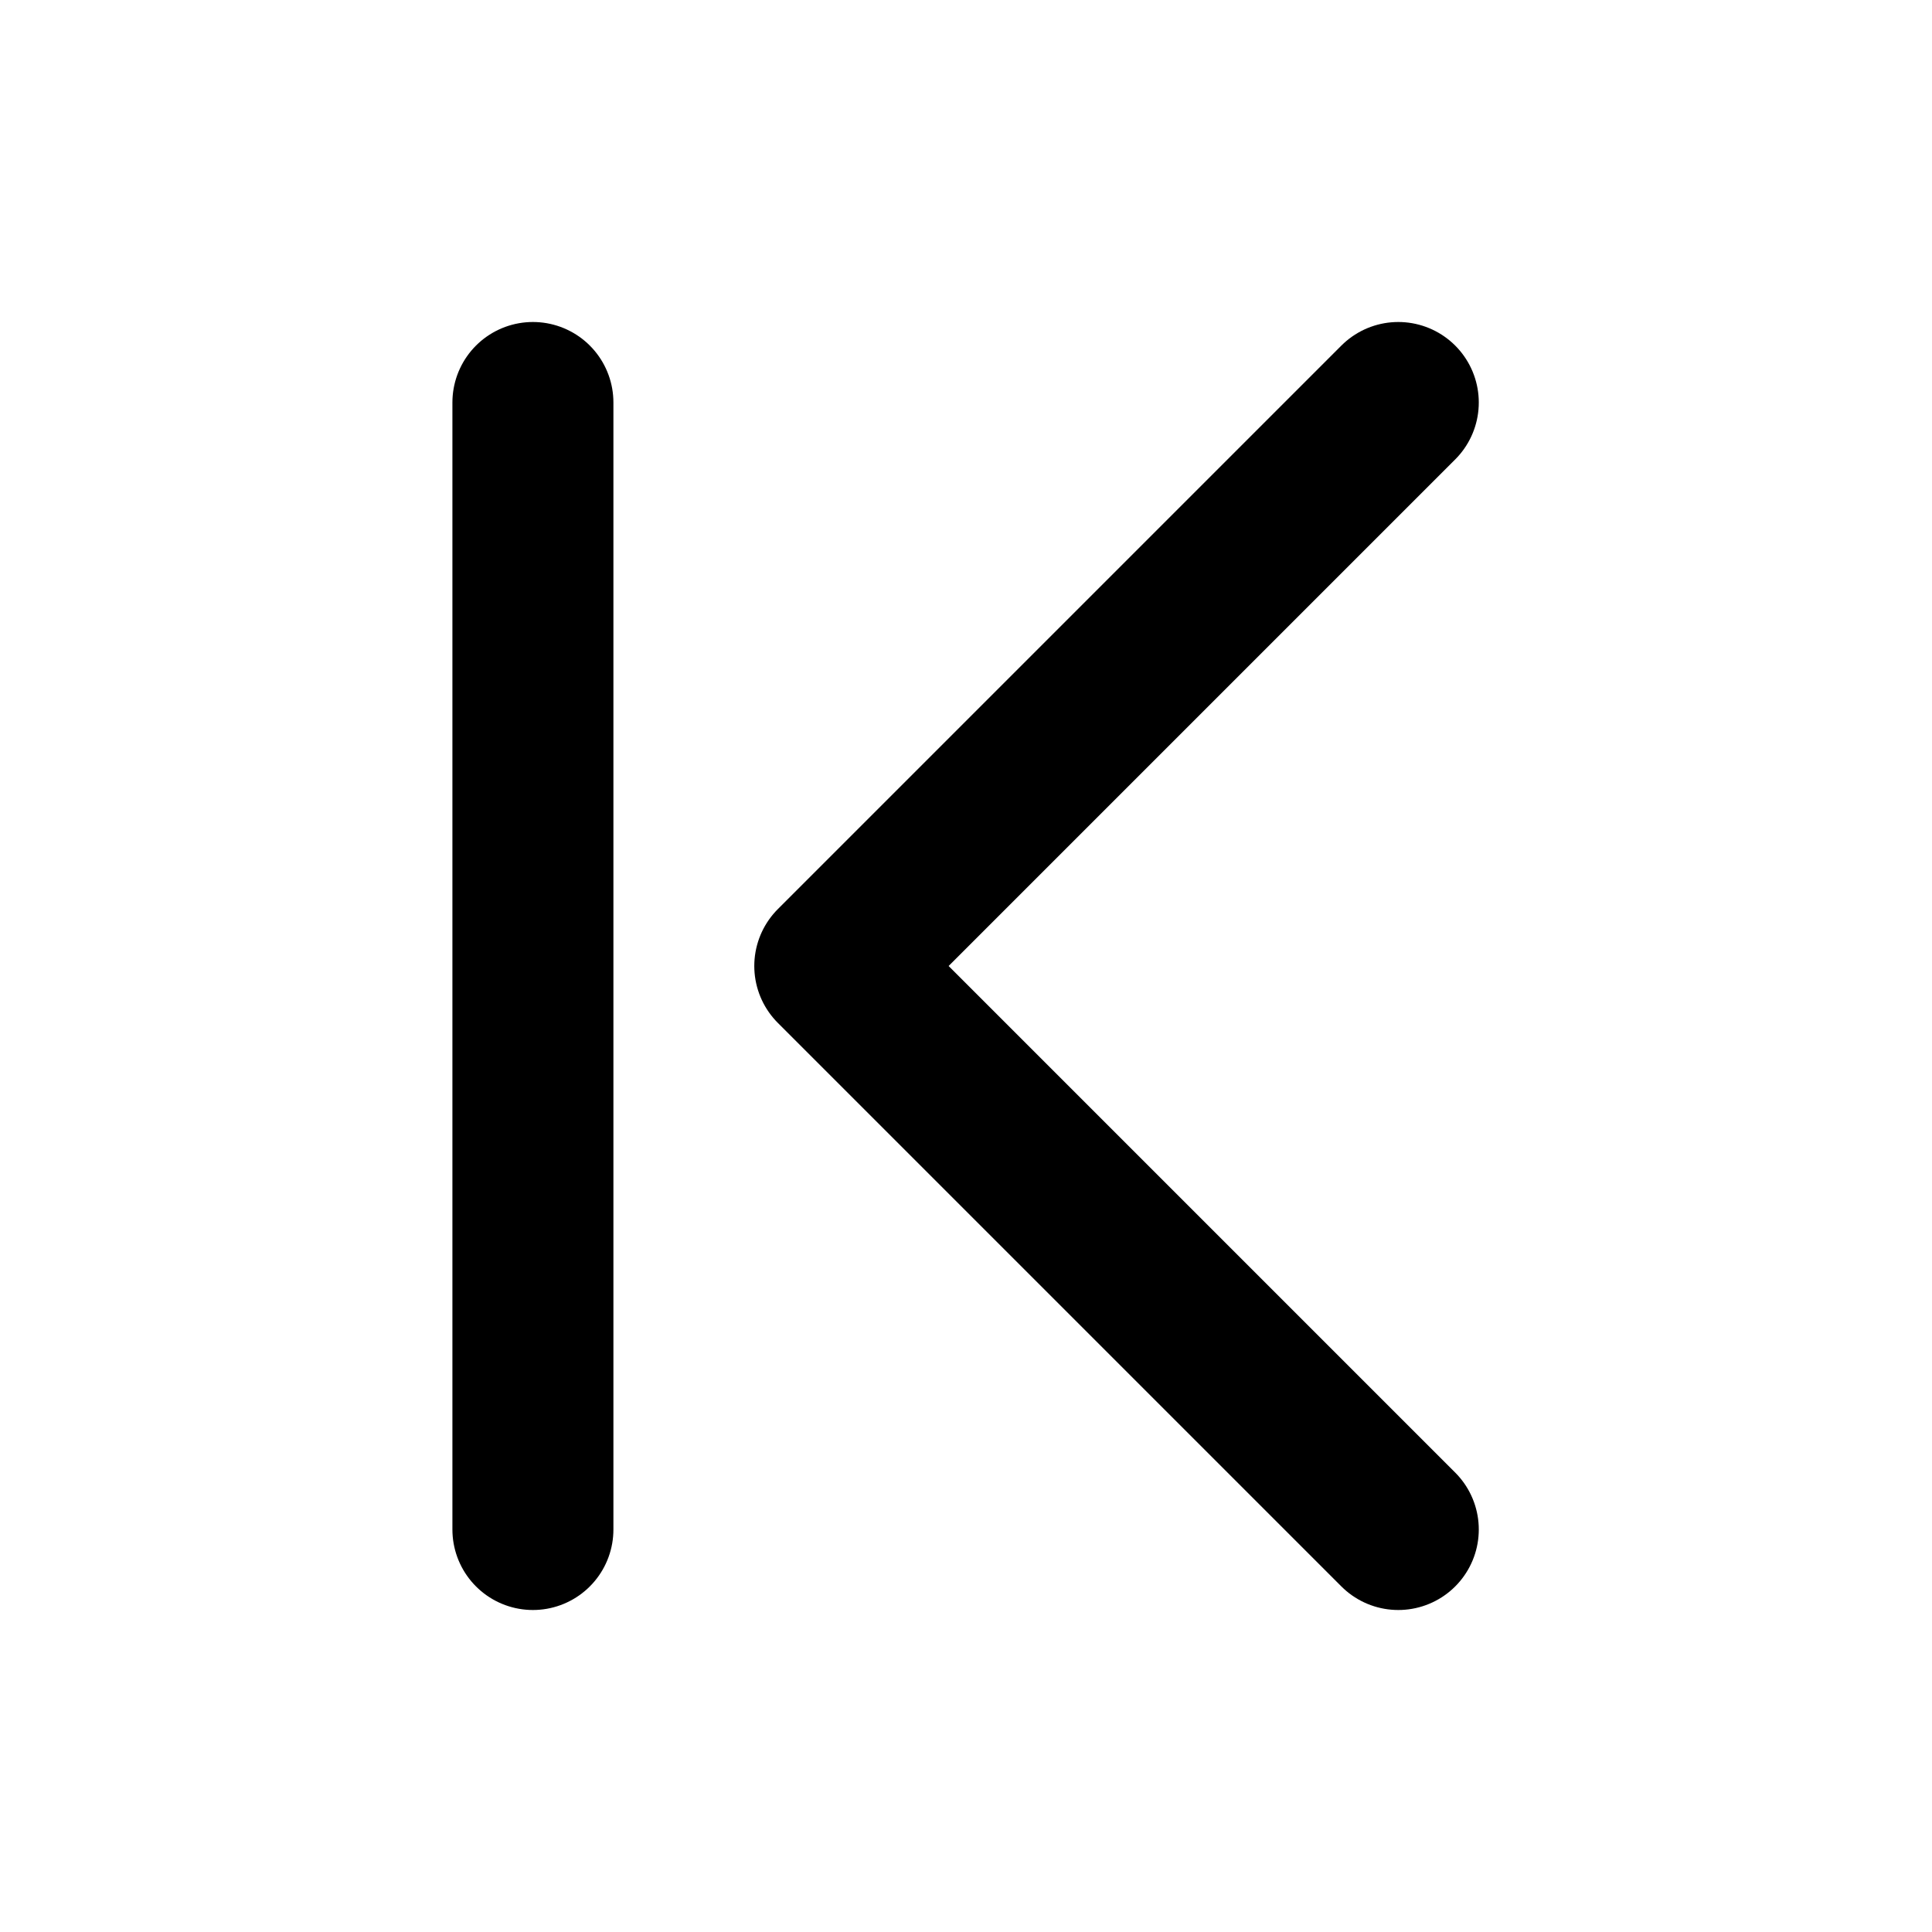
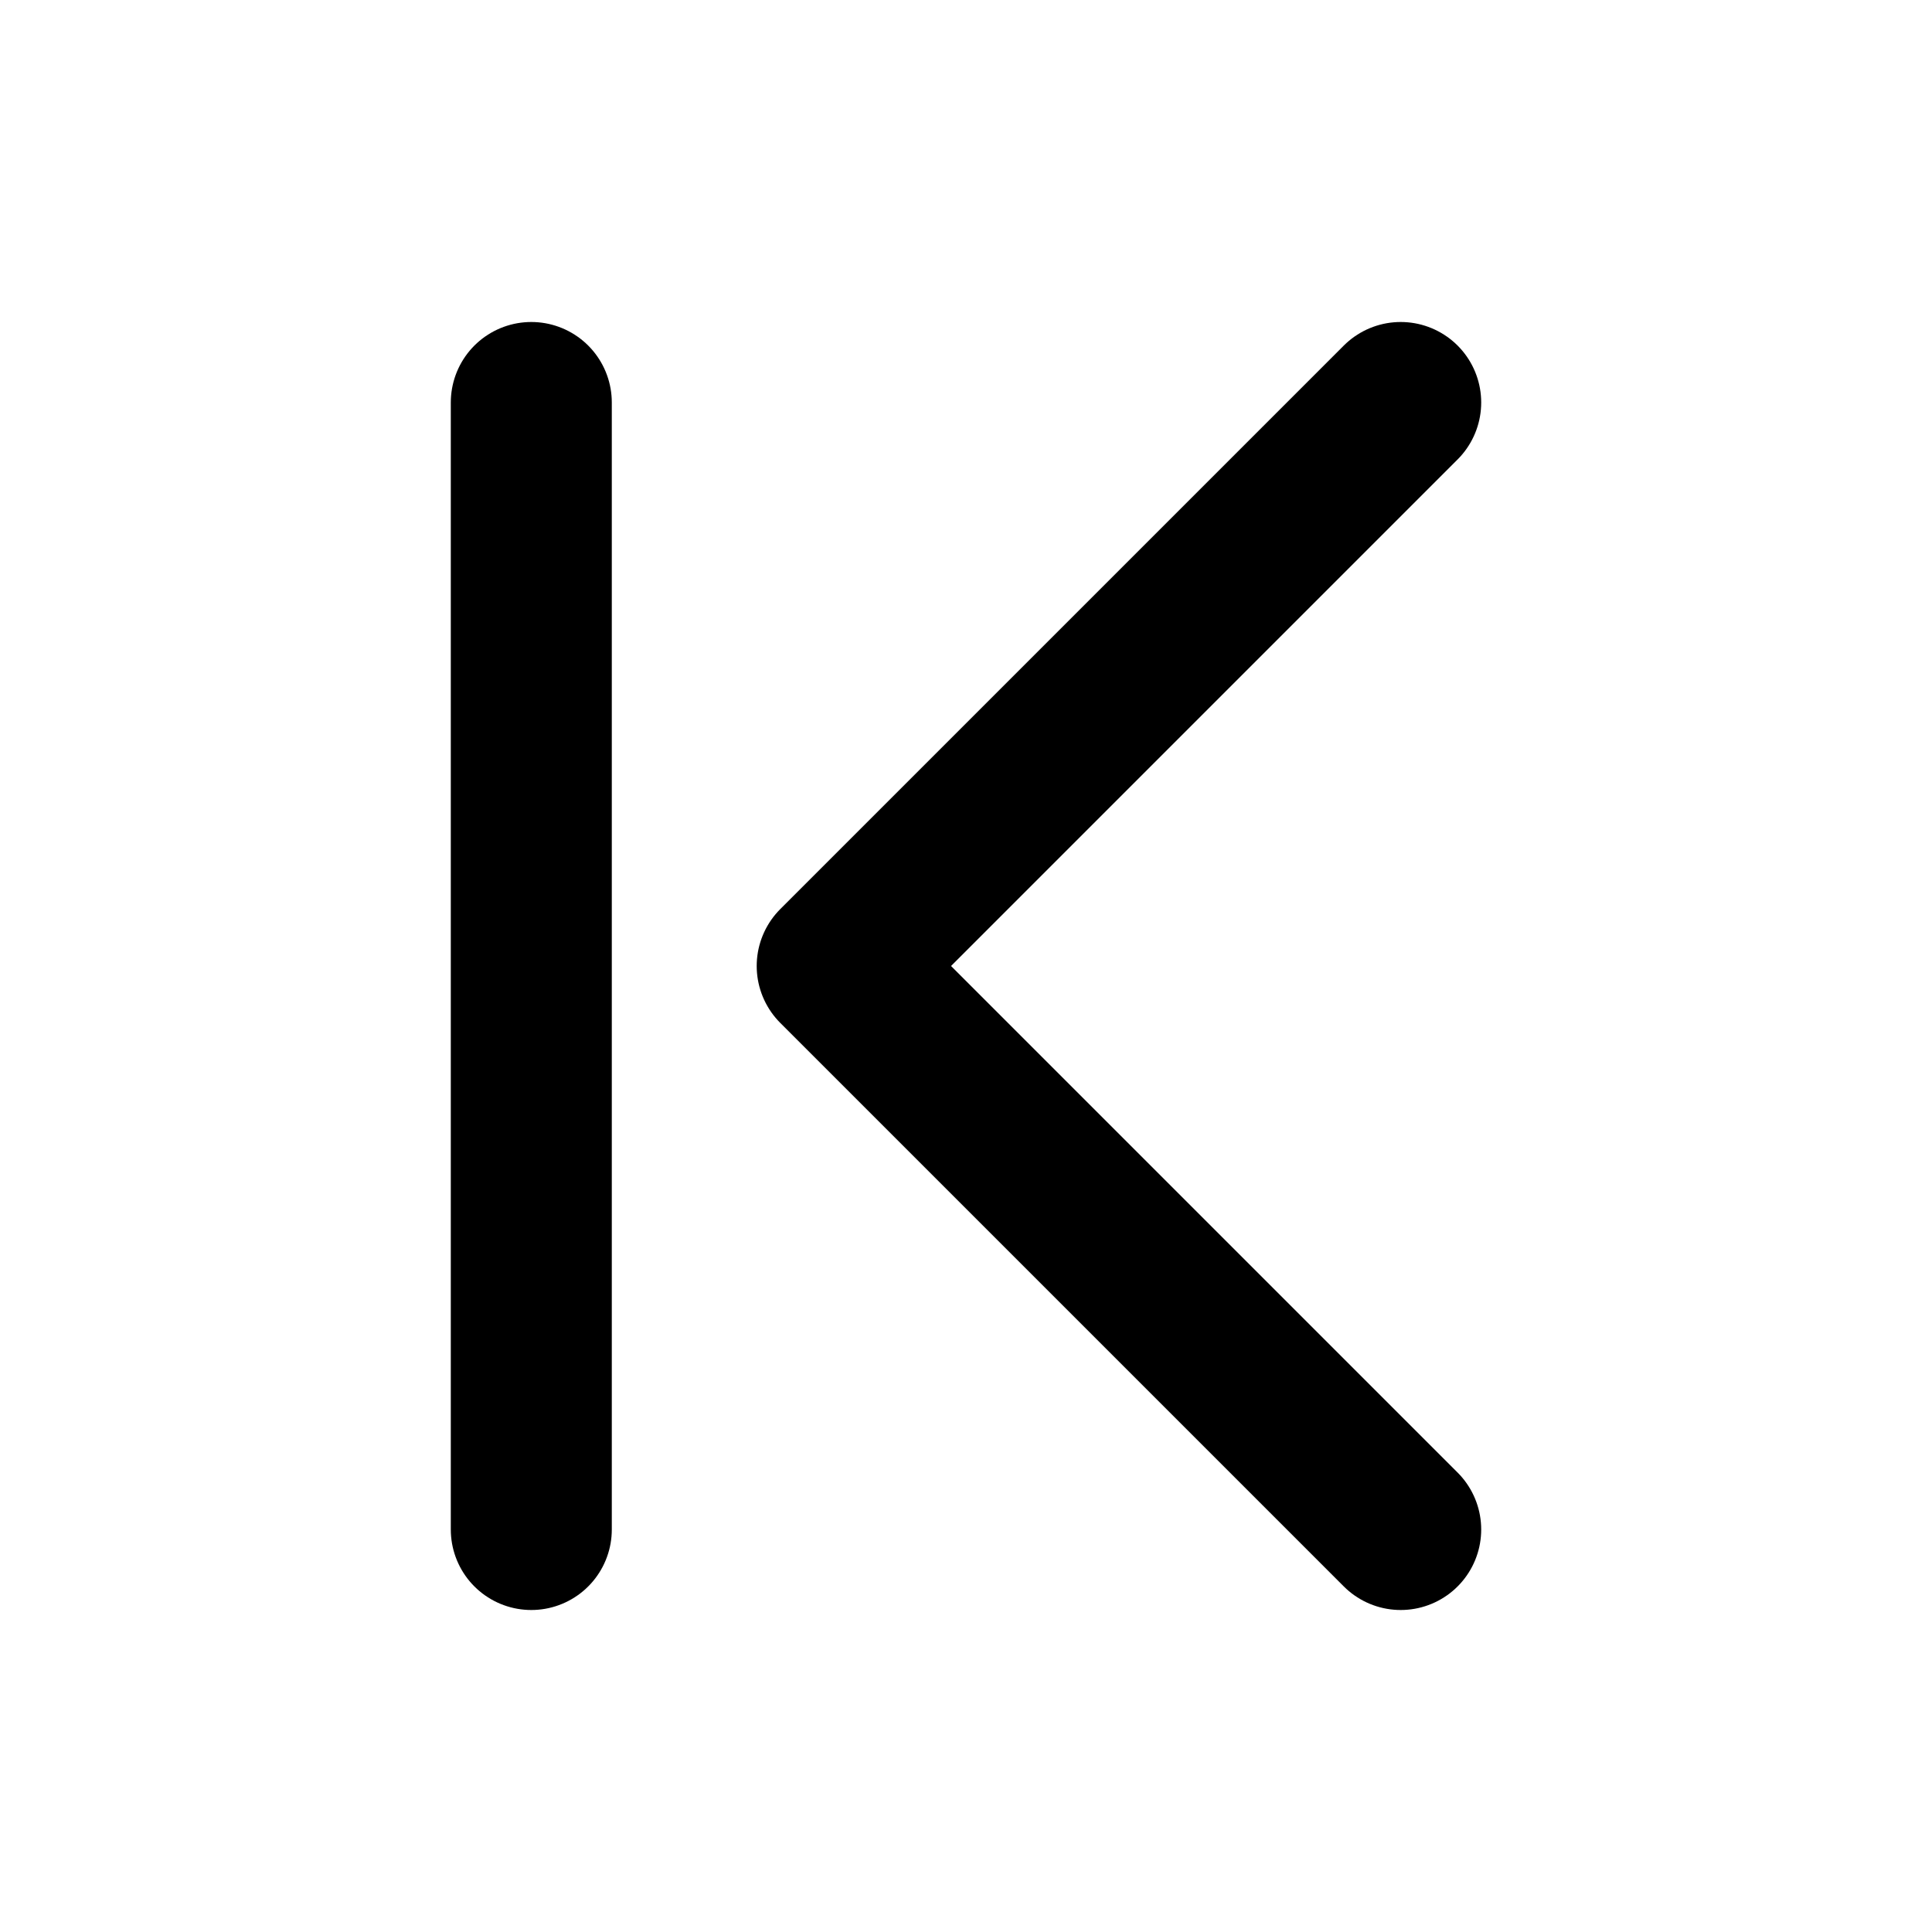
- <svg xmlns="http://www.w3.org/2000/svg" width="24" height="24" viewBox="0 0 24 24">
+ <svg xmlns="http://www.w3.org/2000/svg" version="1.1" x="0px" y="0px" viewBox="0 0 24 24" enable-background="new 0 0 24 24" xml:space="preserve">
+   <g id="_x2D_Guides">
+     <g id="_x31_1pt" display="none">
+ 	</g>
+     <g id="_x31_4pt" display="none">
+ 	</g>
+     <g id="_x31_6pt">
+ 	</g>
+     <g id="_x31_8pt">
+ 	</g>
+     <g id="_x32_2pt">
+ 	</g>
+     <g id="Center">
+ 	</g>
+   </g>
+   <g id="_x2D_-Templates" display="none">
+ </g>
  <g id="Complete">
+     <g id="F-File">
+       <g id="Remove">
+ 		</g>
+       <g id="Add">
+ 		</g>
+       <g id="Text">
+ 		</g>
+     </g>
+     <g id="F-Chevron">
+ 	</g>
    <g id="F-Push">
-       <g id="Left">
+       <g id="Left_1_">
        <g>
-           <polyline id="Down" points="17.37 5 10.37 12 17.37 19" fill="none" stroke="#000" stroke-linecap="round" stroke-linejoin="round" stroke-width="2" />
-           <line x1="6.62" y1="5" x2="6.62" y2="19" fill="none" stroke="#000" stroke-linecap="round" stroke-linejoin="round" stroke-width="2" />
+           <polyline id="Down_8_" fill="none" stroke="#000000" stroke-width="2" stroke-linecap="round" stroke-linejoin="round" stroke-miterlimit="10" points="      17.4,5 10.4,12 17.4,19     " />
+           <line fill="none" stroke="#000000" stroke-width="2" stroke-linecap="round" stroke-linejoin="round" stroke-miterlimit="10" x1="6.6" y1="5" x2="6.6" y2="19" />
        </g>
      </g>
+       <g id="Right_1_">
+ 		</g>
+       <g id="Down_4_">
+ 		</g>
+       <g id="Up_1_">
+ 		</g>
    </g>
+     <g id="Code">
+ 	</g>
+     <g id="Triangle_1_">
+ 	</g>
+     <g id="Circle">
+ 	</g>
+     <g id="Clock">
+ 	</g>
+     <g id="Disc">
+ 	</g>
+     <g id="DashedRectangle">
+ 	</g>
+     <g id="Lapse">
+ 	</g>
+     <g id="Square">
+ 	</g>
+     <g id="F-More">
+ 	</g>
+     <g id="more-horizontal">
+ 	</g>
+     <g id="alert-square">
+ 	</g>
+     <g id="alert-triangle">
+ 	</g>
+     <g id="alert-circle">
+ 	</g>
+     <g id="info-square">
+ 	</g>
+     <g id="info-circle">
+ 	</g>
+     <g id="x-circle">
+ 	</g>
+     <g id="x-square">
+ 	</g>
+     <g id="add-square">
+ 	</g>
+     <g id="add-circle">
+ 	</g>
+     <g id="remove-square">
+ 	</g>
+     <g id="remove-circle">
+ 	</g>
+     <g id="arrow-down-right">
+ 	</g>
+     <g id="arrow-down-left">
+ 	</g>
+     <g id="arrow-up-left">
+ 	</g>
+     <g id="arrow-up-right">
+ 	</g>
+     <g id="arrow-left">
+ 	</g>
+     <g id="arrow-right">
+ 	</g>
+     <g id="arrow-down">
+ 	</g>
+     <g id="arrow-up">
+ 	</g>
+     <g id="search">
+ 	</g>
+     <g id="zoom-in">
+ 	</g>
+     <g id="zoom-out">
+ 	</g>
+     <g id="user">
+ 	</g>
+     <g id="user-add">
+ 	</g>
+     <g id="user-remove">
+ 	</g>
+     <g id="user-x">
+ 	</g>
+     <g id="user-tick">
+ 	</g>
+     <g id="sidebar-bottom">
+ 	</g>
+     <g id="sidebar-top">
+ 	</g>
+     <g id="sidebar-left">
+ 	</g>
+     <g id="sidebar-right">
+ 	</g>
+     <g id="tick">
+ 	</g>
+     <g id="x">
+ 	</g>
+     <g id="add">
+ 	</g>
+     <g id="minus">
+ 	</g>
+     <g id="lock">
+ 	</g>
+     <g id="unlock">
+ 	</g>
+     <g id="mail">
+ 	</g>
+     <g id="mail-read">
+ 	</g>
+     <g id="align-justify">
+ 	</g>
+     <g id="align-center">
+ 	</g>
+     <g id="align-left">
+ 	</g>
+     <g id="align-right">
+ 	</g>
+     <g id="navigation-nw">
+ 	</g>
+     <g id="navigation-ne">
+ 	</g>
+     <g id="navigation">
+ 	</g>
+     <g id="maximize">
+ 	</g>
+     <g id="minimize">
+ 	</g>
+     <g id="signal">
+ 	</g>
+     <g id="volume-mute">
+ 	</g>
+     <g id="volume-down">
+ 	</g>
+     <g id="volume-off">
+ 	</g>
+     <g id="bubble-circle">
+ 	</g>
+     <g id="bubble-square">
+ 	</g>
+     <g id="support">
+ 	</g>
+     <g id="grid">
+ 	</g>
+     <g id="browsers">
+ 	</g>
+     <g id="folder">
+ 	</g>
+     <g id="upload">
+ 	</g>
+     <g id="download">
+ 	</g>
  </g>
+   <g id="Active">
+ </g>
+   <g id="Layer_88">
+ </g>
</svg>
